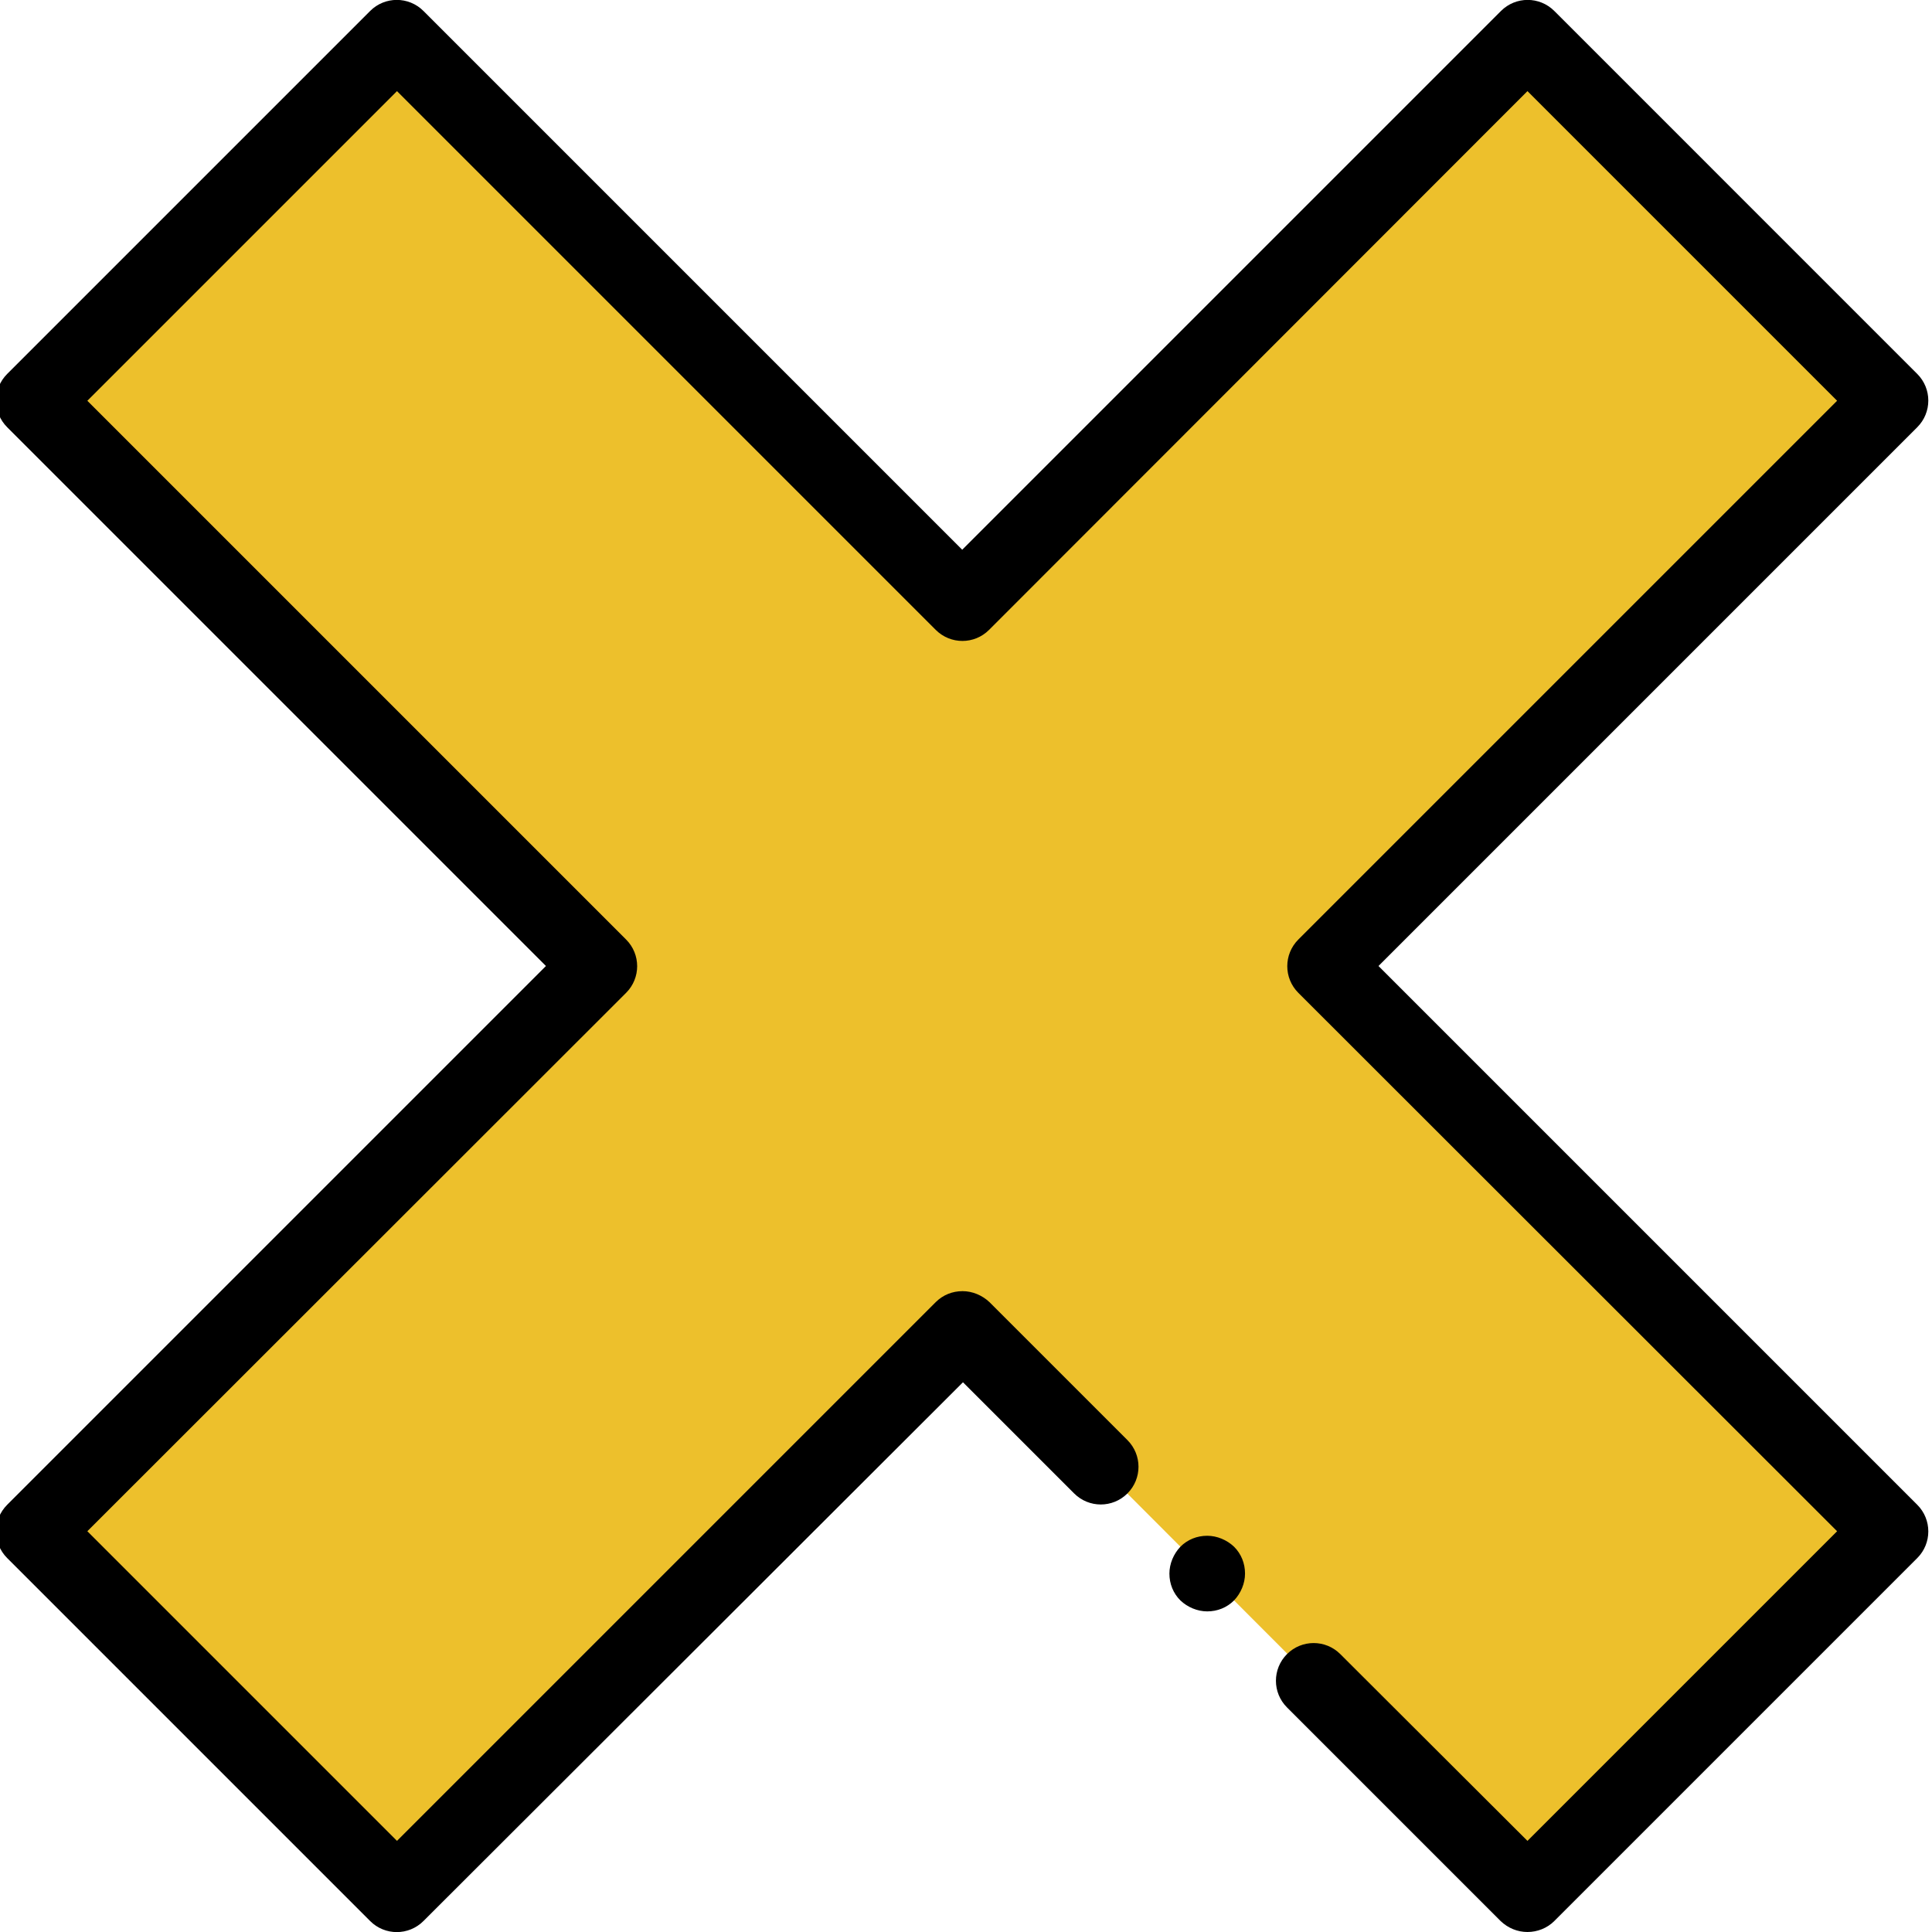
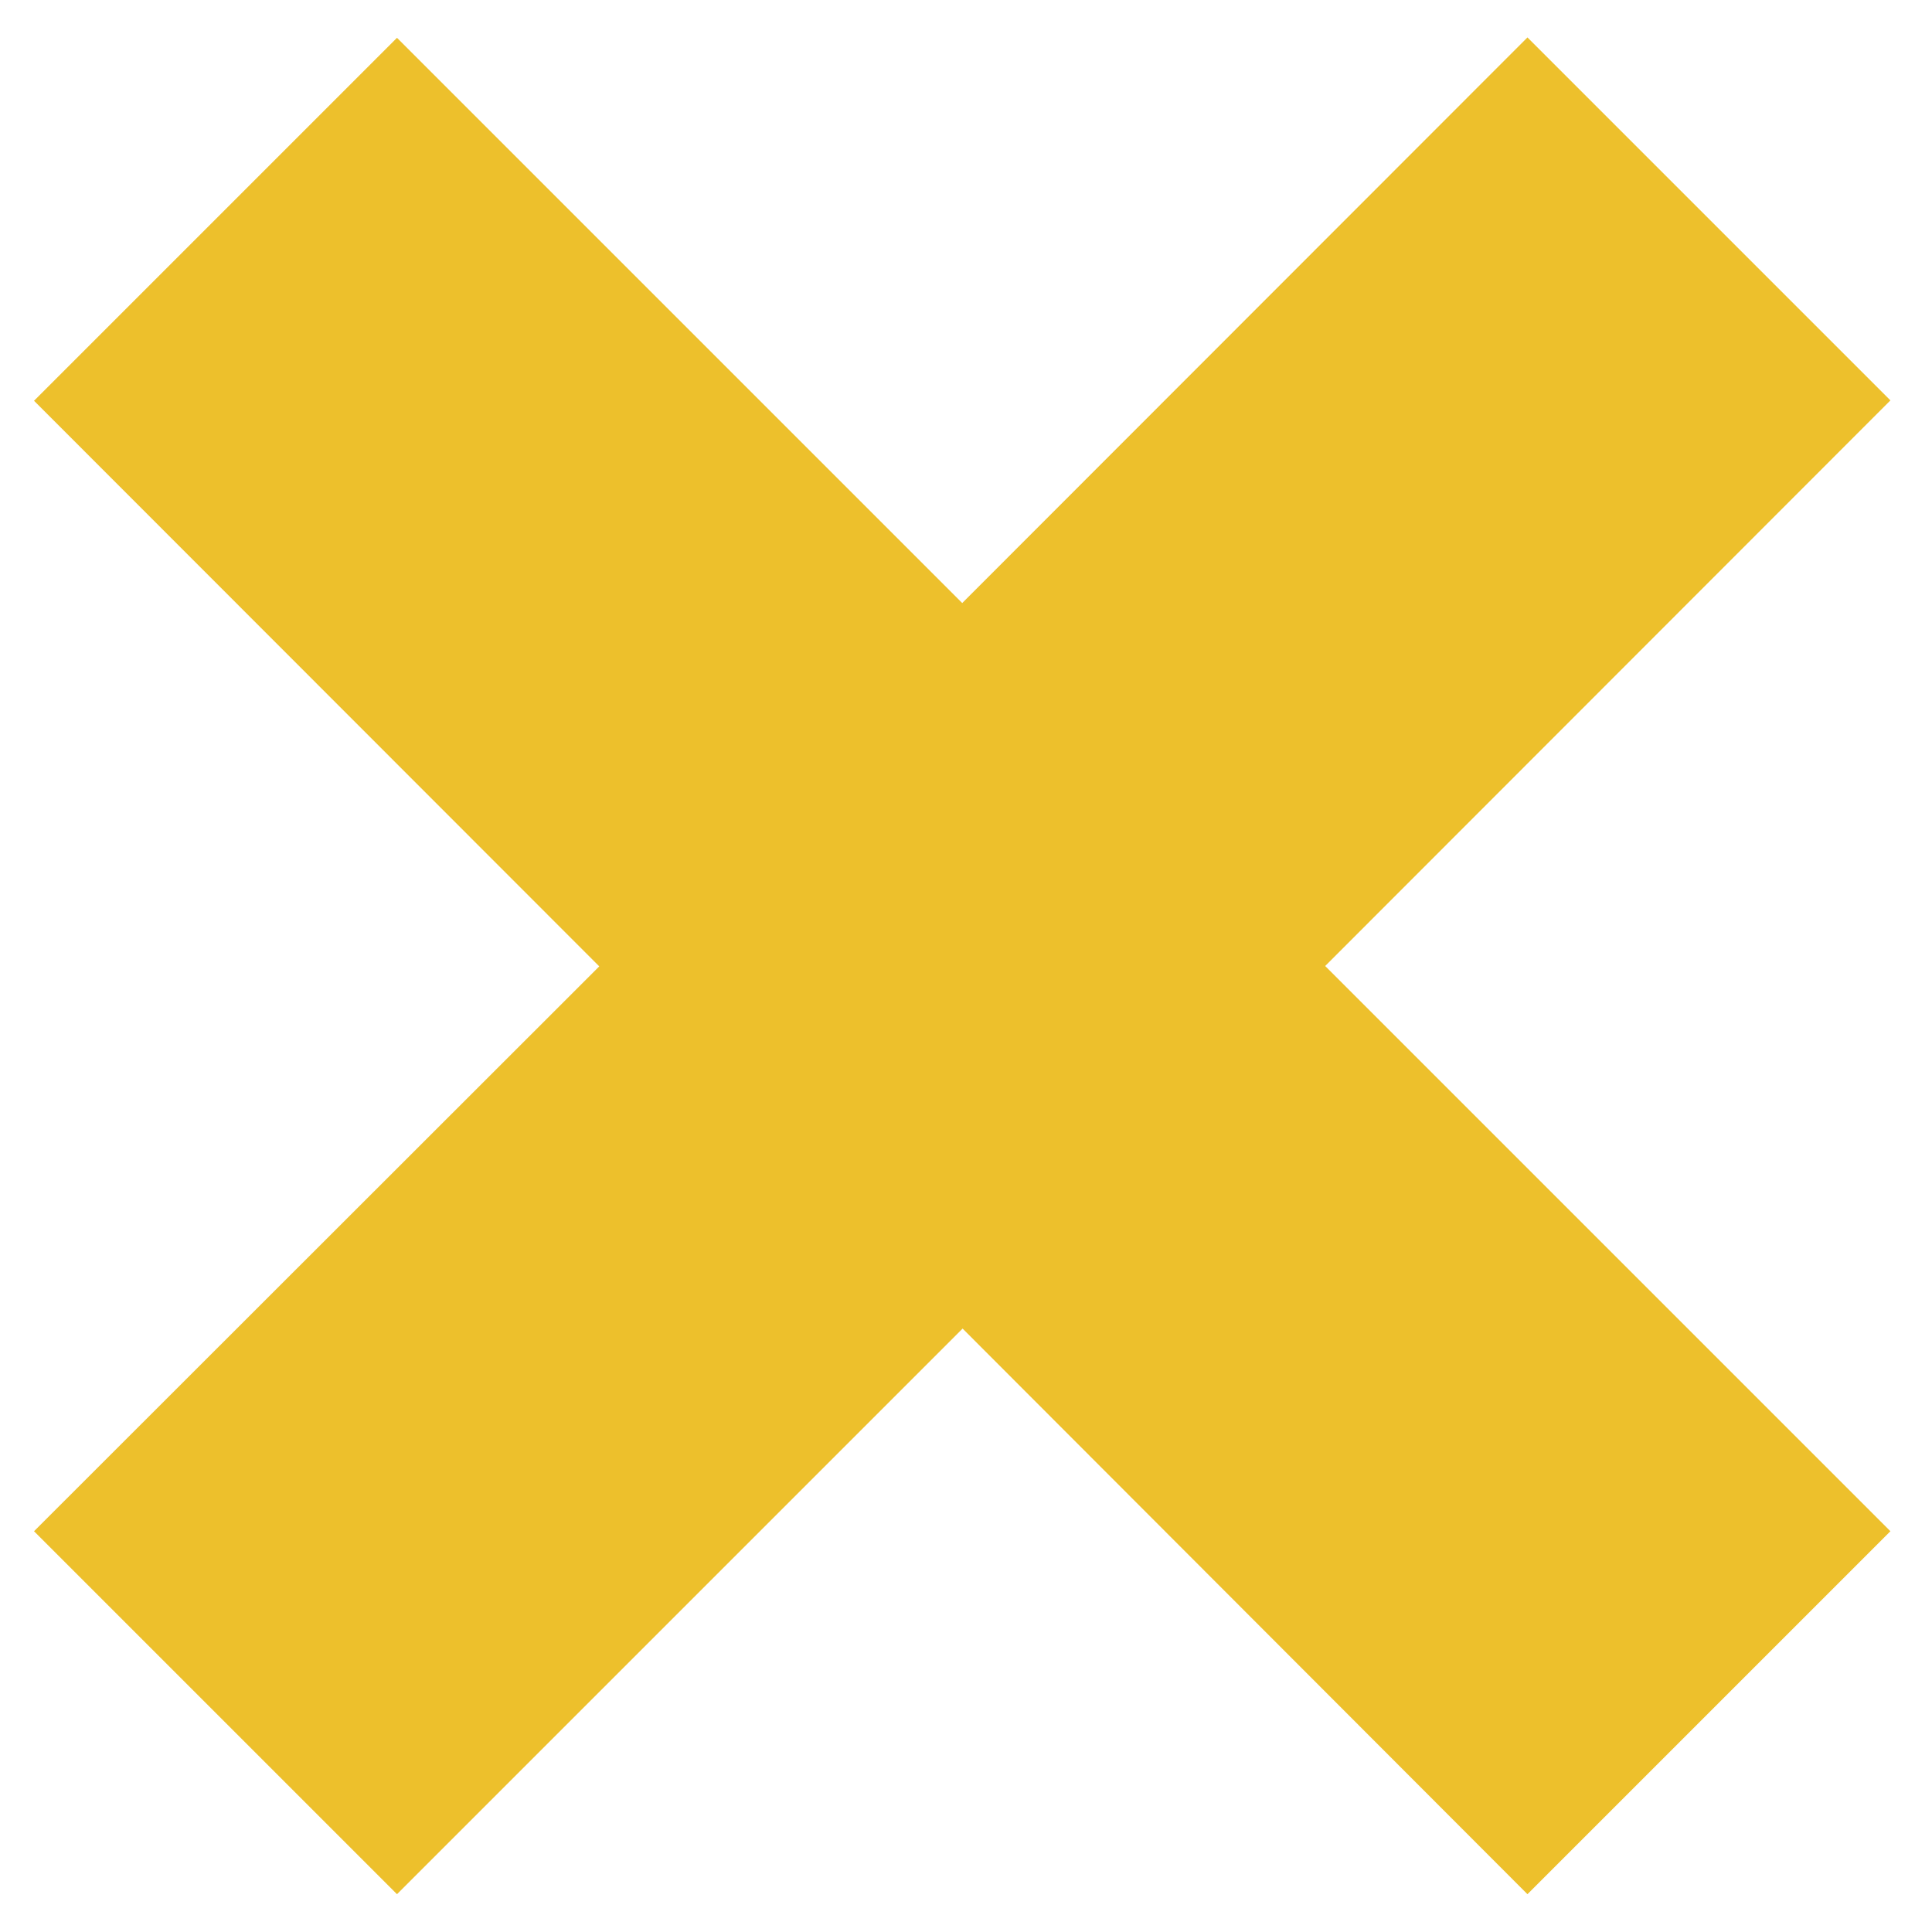
<svg xmlns="http://www.w3.org/2000/svg" version="1.1" id="Calque_1" x="0px" y="0px" viewBox="0 0 511 511" style="enable-background:new 0 0 511 511;" xml:space="preserve">
  <style type="text/css">
	.st0{fill:#EDC02C;}
</style>
-   <path class="st0" d="M500,105.9l-96-96L254.5,159.5L105,10l-96,96l149.5,149.6L9,405l96,96l149.6-149.6L404,501l96-96L350.5,255.5  L500,105.9z" />
-   <path d="M404,511c-2.6,0-5.1-1-7.1-2.9l-56.5-56.5c-3.9-3.9-3.9-10.2,0-14.1s10.2-3.9,14.1,0l49.5,49.4l81.9-81.9L343.4,262.6  c-3.9-3.9-3.9-10.2,0-14.1l142.5-142.5L404,24.1L261.6,166.6c-3.9,3.9-10.2,3.9-14.1,0L105,24.1l-81.9,81.9l142.5,142.5  c3.9,3.9,3.9,10.2,0,14.1L23.1,405l81.9,81.9l142.5-142.5c1.9-1.9,4.4-2.9,7.1-2.9c2.6,0,5.2,1.1,7.1,2.9l36.5,36.5  c3.9,3.9,3.9,10.2,0,14.1c-3.9,3.9-10.2,3.9-14.1,0l-29.4-29.4L112,508.1c-3.9,3.9-10.2,3.9-14.1,0l-96-96c-3.9-3.9-3.9-10.2,0-14.1  l142.5-142.5L1.9,113c-3.9-3.9-3.9-10.2,0-14.1l96-96c3.9-3.9,10.2-3.9,14.1,0l142.5,142.5L397,2.9c3.9-3.9,10.2-3.9,14.1,0l96,96  c3.9,3.9,3.9,10.2,0,14.1L364.6,255.5L507.1,398c3.9,3.9,3.9,10.2,0,14.1l-96,96C409.2,510,406.6,511,404,511z" />
-   <path d="M319.3,426.2c-2.6,0-5.2-1.1-7.1-2.9c-1.9-1.9-2.9-4.4-2.9-7.1c0-2.6,1.1-5.2,2.9-7.1c1.9-1.9,4.4-2.9,7.1-2.9  c2.6,0,5.2,1.1,7.1,2.9c1.9,1.9,2.9,4.4,2.9,7.1c0,2.6-1.1,5.2-2.9,7.1C324.5,425.2,322,426.2,319.3,426.2z" />
+   <path class="st0" d="M500,105.9l-96-96L254.5,159.5L105,10L9,106l149.5,149.6L9,405l96,96l149.6-149.6L404,501l96-96L350.5,255.5  L500,105.9z" />
</svg>
